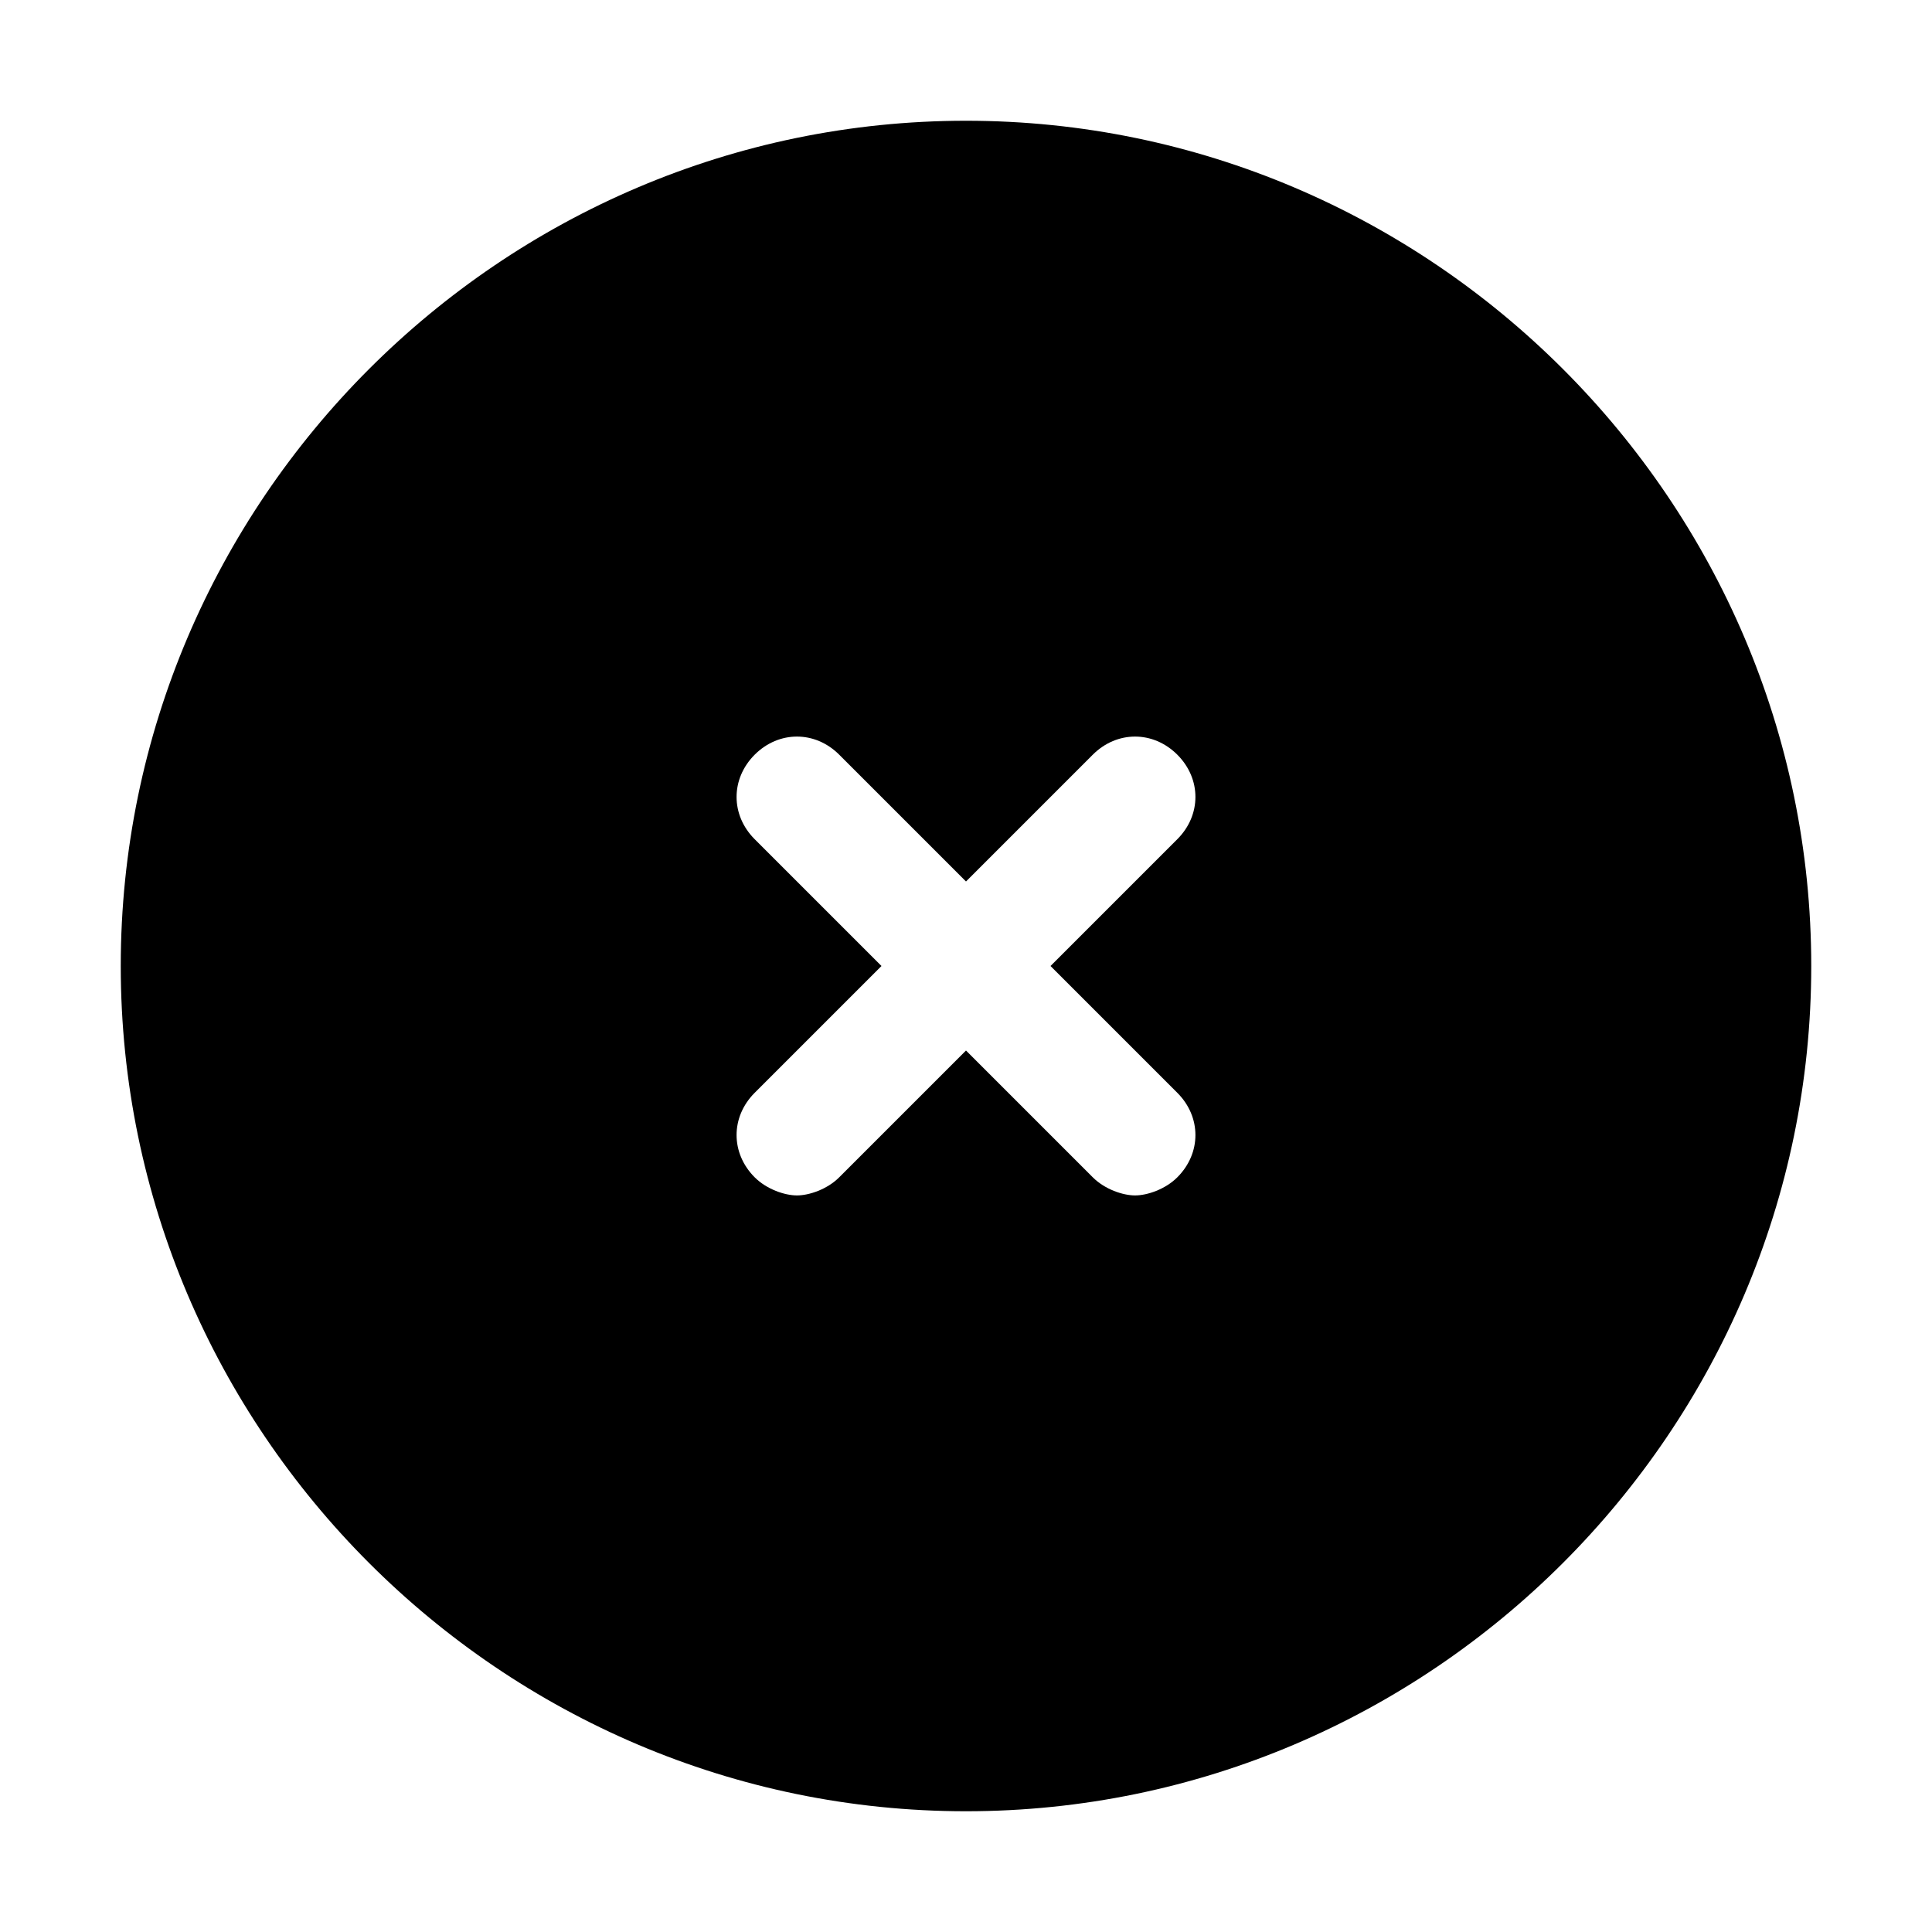
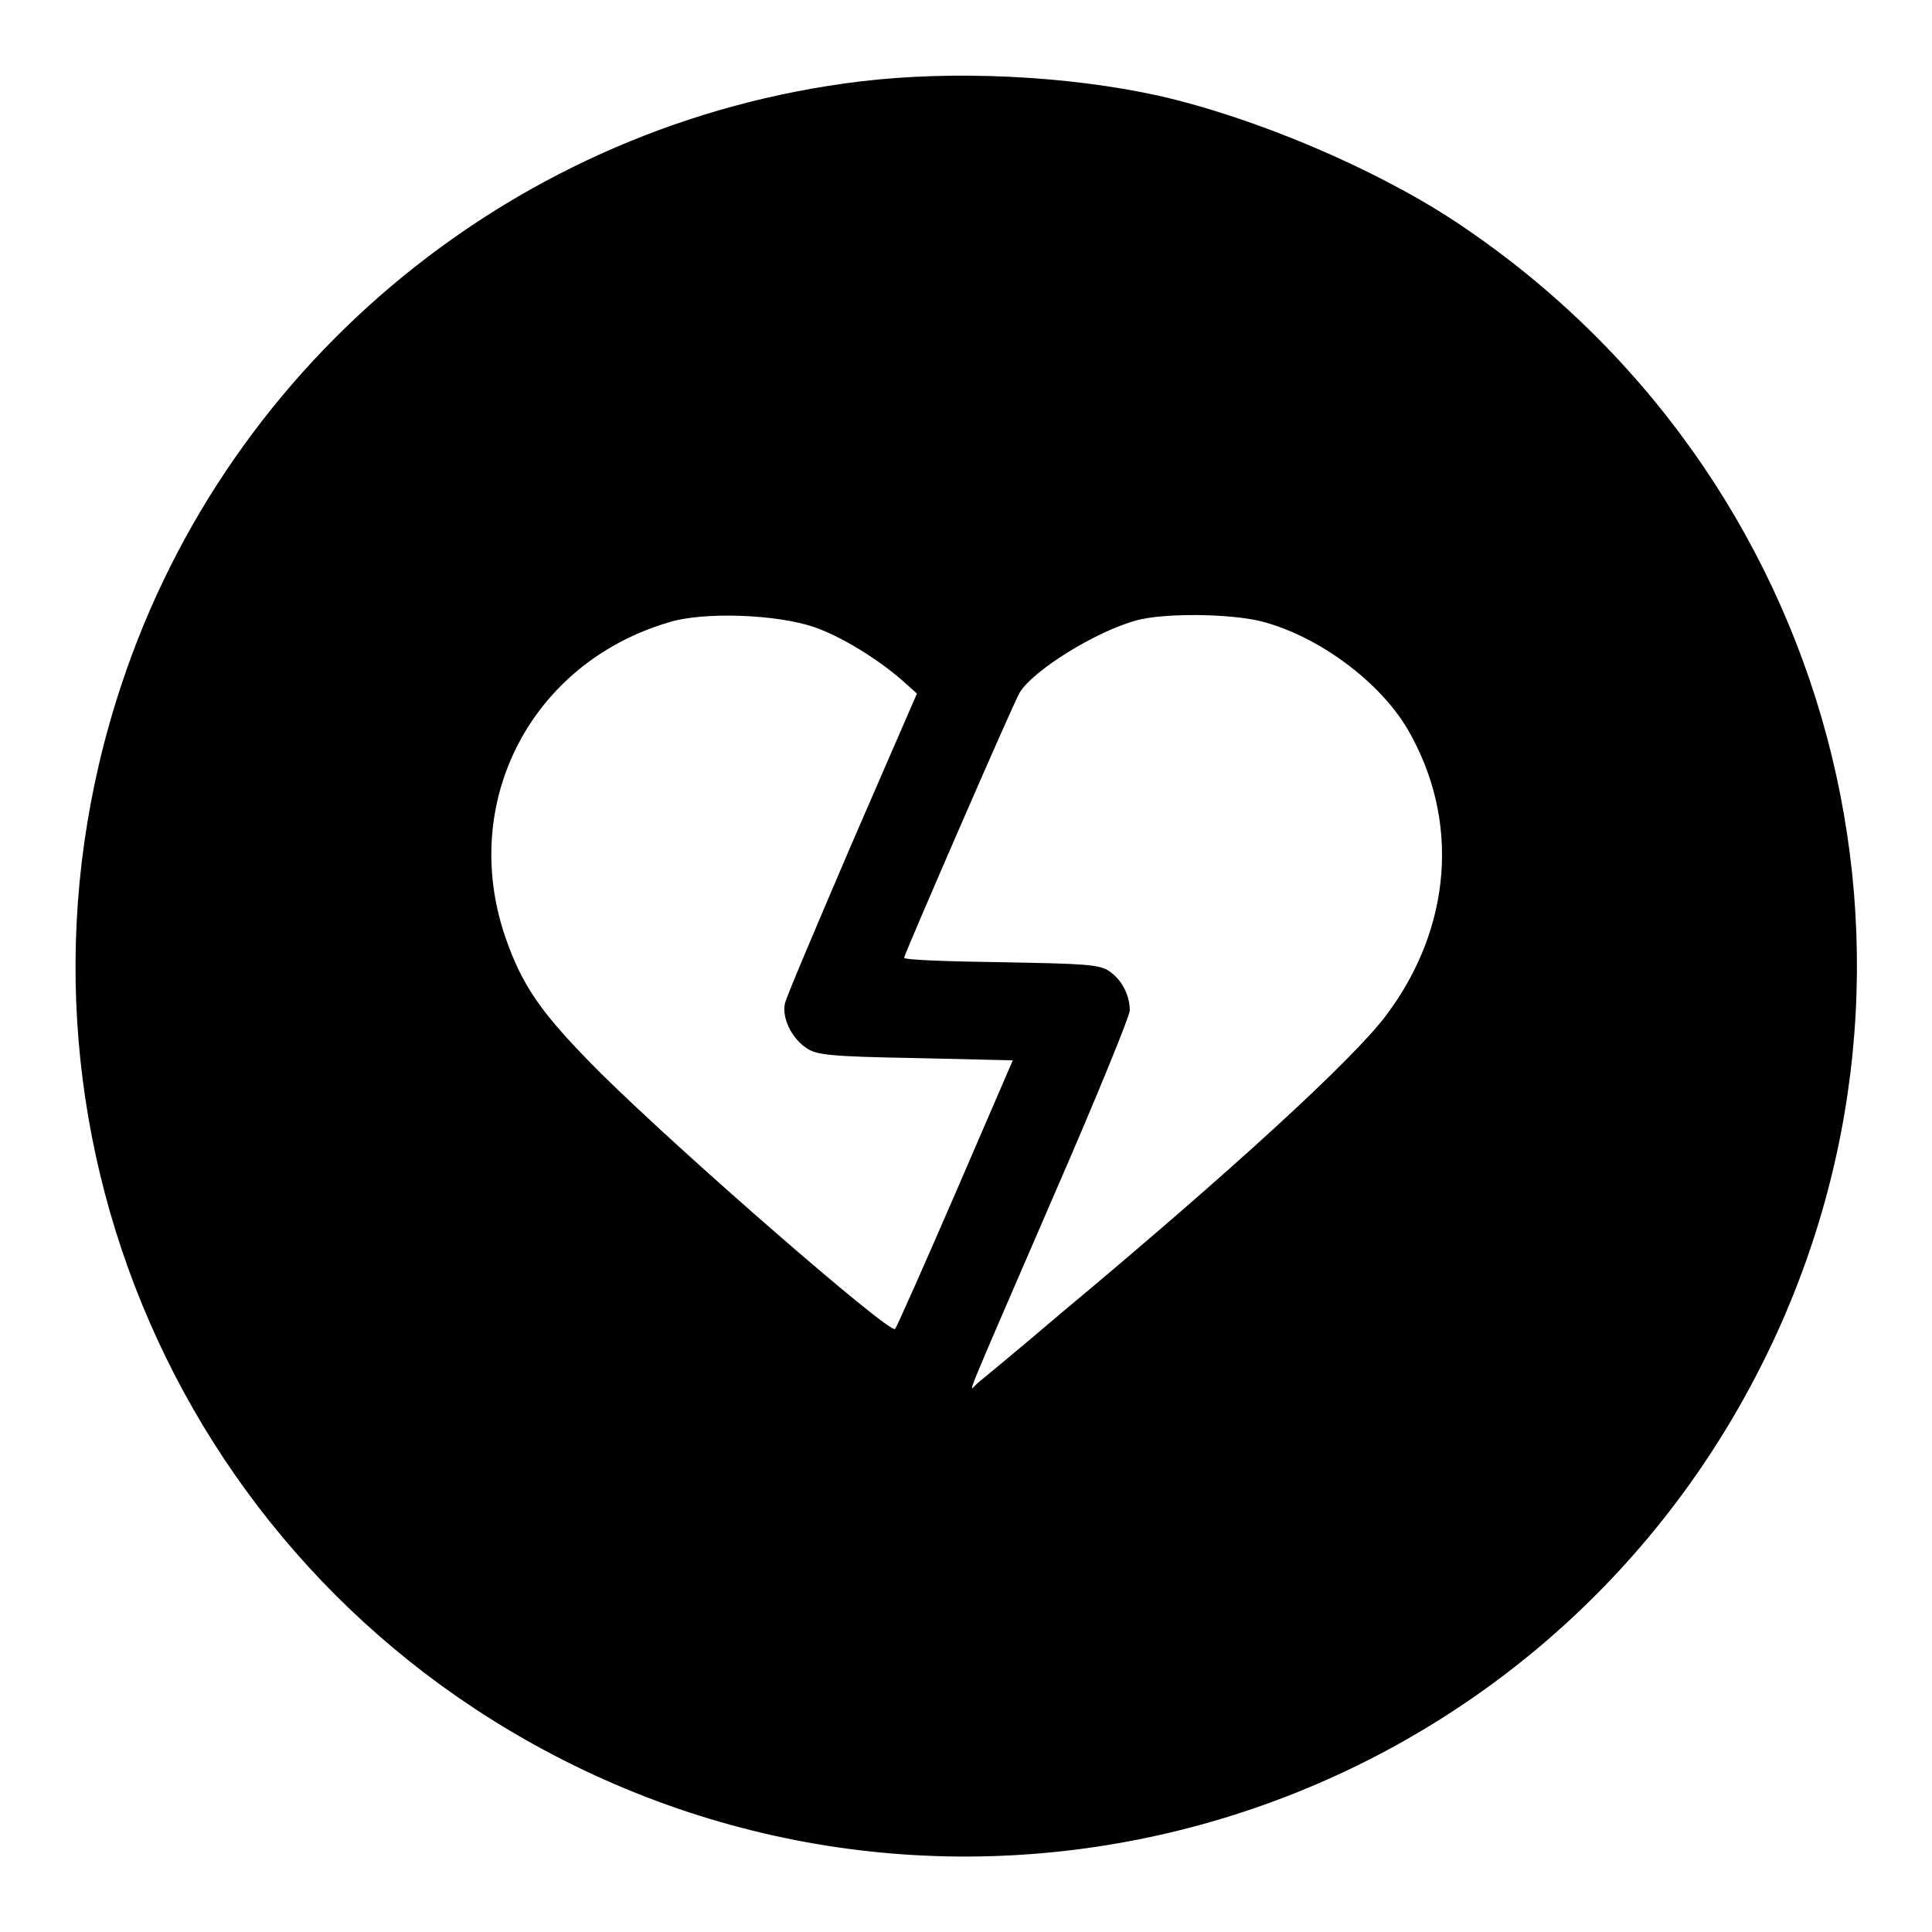
- <svg xmlns="http://www.w3.org/2000/svg" fill="#000000" height="200px" width="200px" version="1.1" id="Icons" viewBox="0 0 32 32" xml:space="preserve">
-   <g id="SVGRepo_bgCarrier" stroke-width="0" />
-   <g id="SVGRepo_tracerCarrier" stroke-linecap="round" stroke-linejoin="round" />
-   <g id="SVGRepo_iconCarrier">
-     <path d="M16,2C8.3,2,2,8.3,2,16s6.3,14,14,14s14-6.3,14-14S23.7,2,16,2z M19.5,18.1c0.4,0.4,0.4,1,0,1.4c-0.2,0.2-0.5,0.3-0.7,0.3 s-0.5-0.1-0.7-0.3L16,17.4l-2.1,2.1c-0.2,0.2-0.5,0.3-0.7,0.3s-0.5-0.1-0.7-0.3c-0.4-0.4-0.4-1,0-1.4l2.1-2.1l-2.1-2.1 c-0.4-0.4-0.4-1,0-1.4s1-0.4,1.4,0l2.1,2.1l2.1-2.1c0.4-0.4,1-0.4,1.4,0s0.4,1,0,1.4L17.4,16L19.5,18.1z" />
+ <svg xmlns="http://www.w3.org/2000/svg" version="1.1" x="0px" y="0px" viewBox="0 0 256 256" enable-background="new 0 0 256 256" xml:space="preserve">
+   <g>
+     <g>
+       <g>
+         <path fill="#000000" d="M113.9,10.8c-45.2,5.5-83.5,36.7-97.8,79.9c-18.5,55.6,6.3,116,58.5,142.5c58.1,29.5,129,6.3,158.6-51.9c27.3-53.6,9.9-118.8-40.6-152.1c-10.7-7-26.3-13.6-39-16.5C141.4,10,126.2,9.3,113.9,10.8z M107.9,83.1c3.5,1.2,8.4,4.2,11.7,7.1l1.9,1.7l-8.6,19.8c-4.7,11-8.8,20.6-8.9,21.3c-0.4,1.9,0.9,4.6,2.9,5.9c1.3,0.9,3.3,1.1,14.4,1.3l12.9,0.3l-7.6,17.6c-4.2,9.7-7.8,17.8-8,18c-0.7,0.7-28.2-23.2-39-33.9c-7.9-7.9-10.4-11.5-12.7-18.2c-6-17.8,3.5-36.1,21.6-41.5C93.1,81,103,81.4,107.9,83.1z M167,82.3c7.6,1.9,15.8,8,19.5,14.3c7,12,5.9,26.3-2.8,37.9c-4.4,5.9-20.8,20.9-43.1,39.5c-5.5,4.7-10.5,8.8-11.1,9.3c-1.2,1.1-2.4,4.1,10.4-25.5c5.4-12.4,9.8-23.2,9.8-23.9c0-2.1-1.1-4.1-2.7-5.2c-1.3-0.9-3.1-1-14.3-1.2c-7.1-0.1-12.9-0.3-12.9-0.6c0-0.4,14.5-33.8,15.3-35.1c1.7-2.9,10-8.1,15.5-9.6C154.3,81.2,162.8,81.3,167,82.3z" />
+       </g>
+     </g>
  </g>
</svg>
